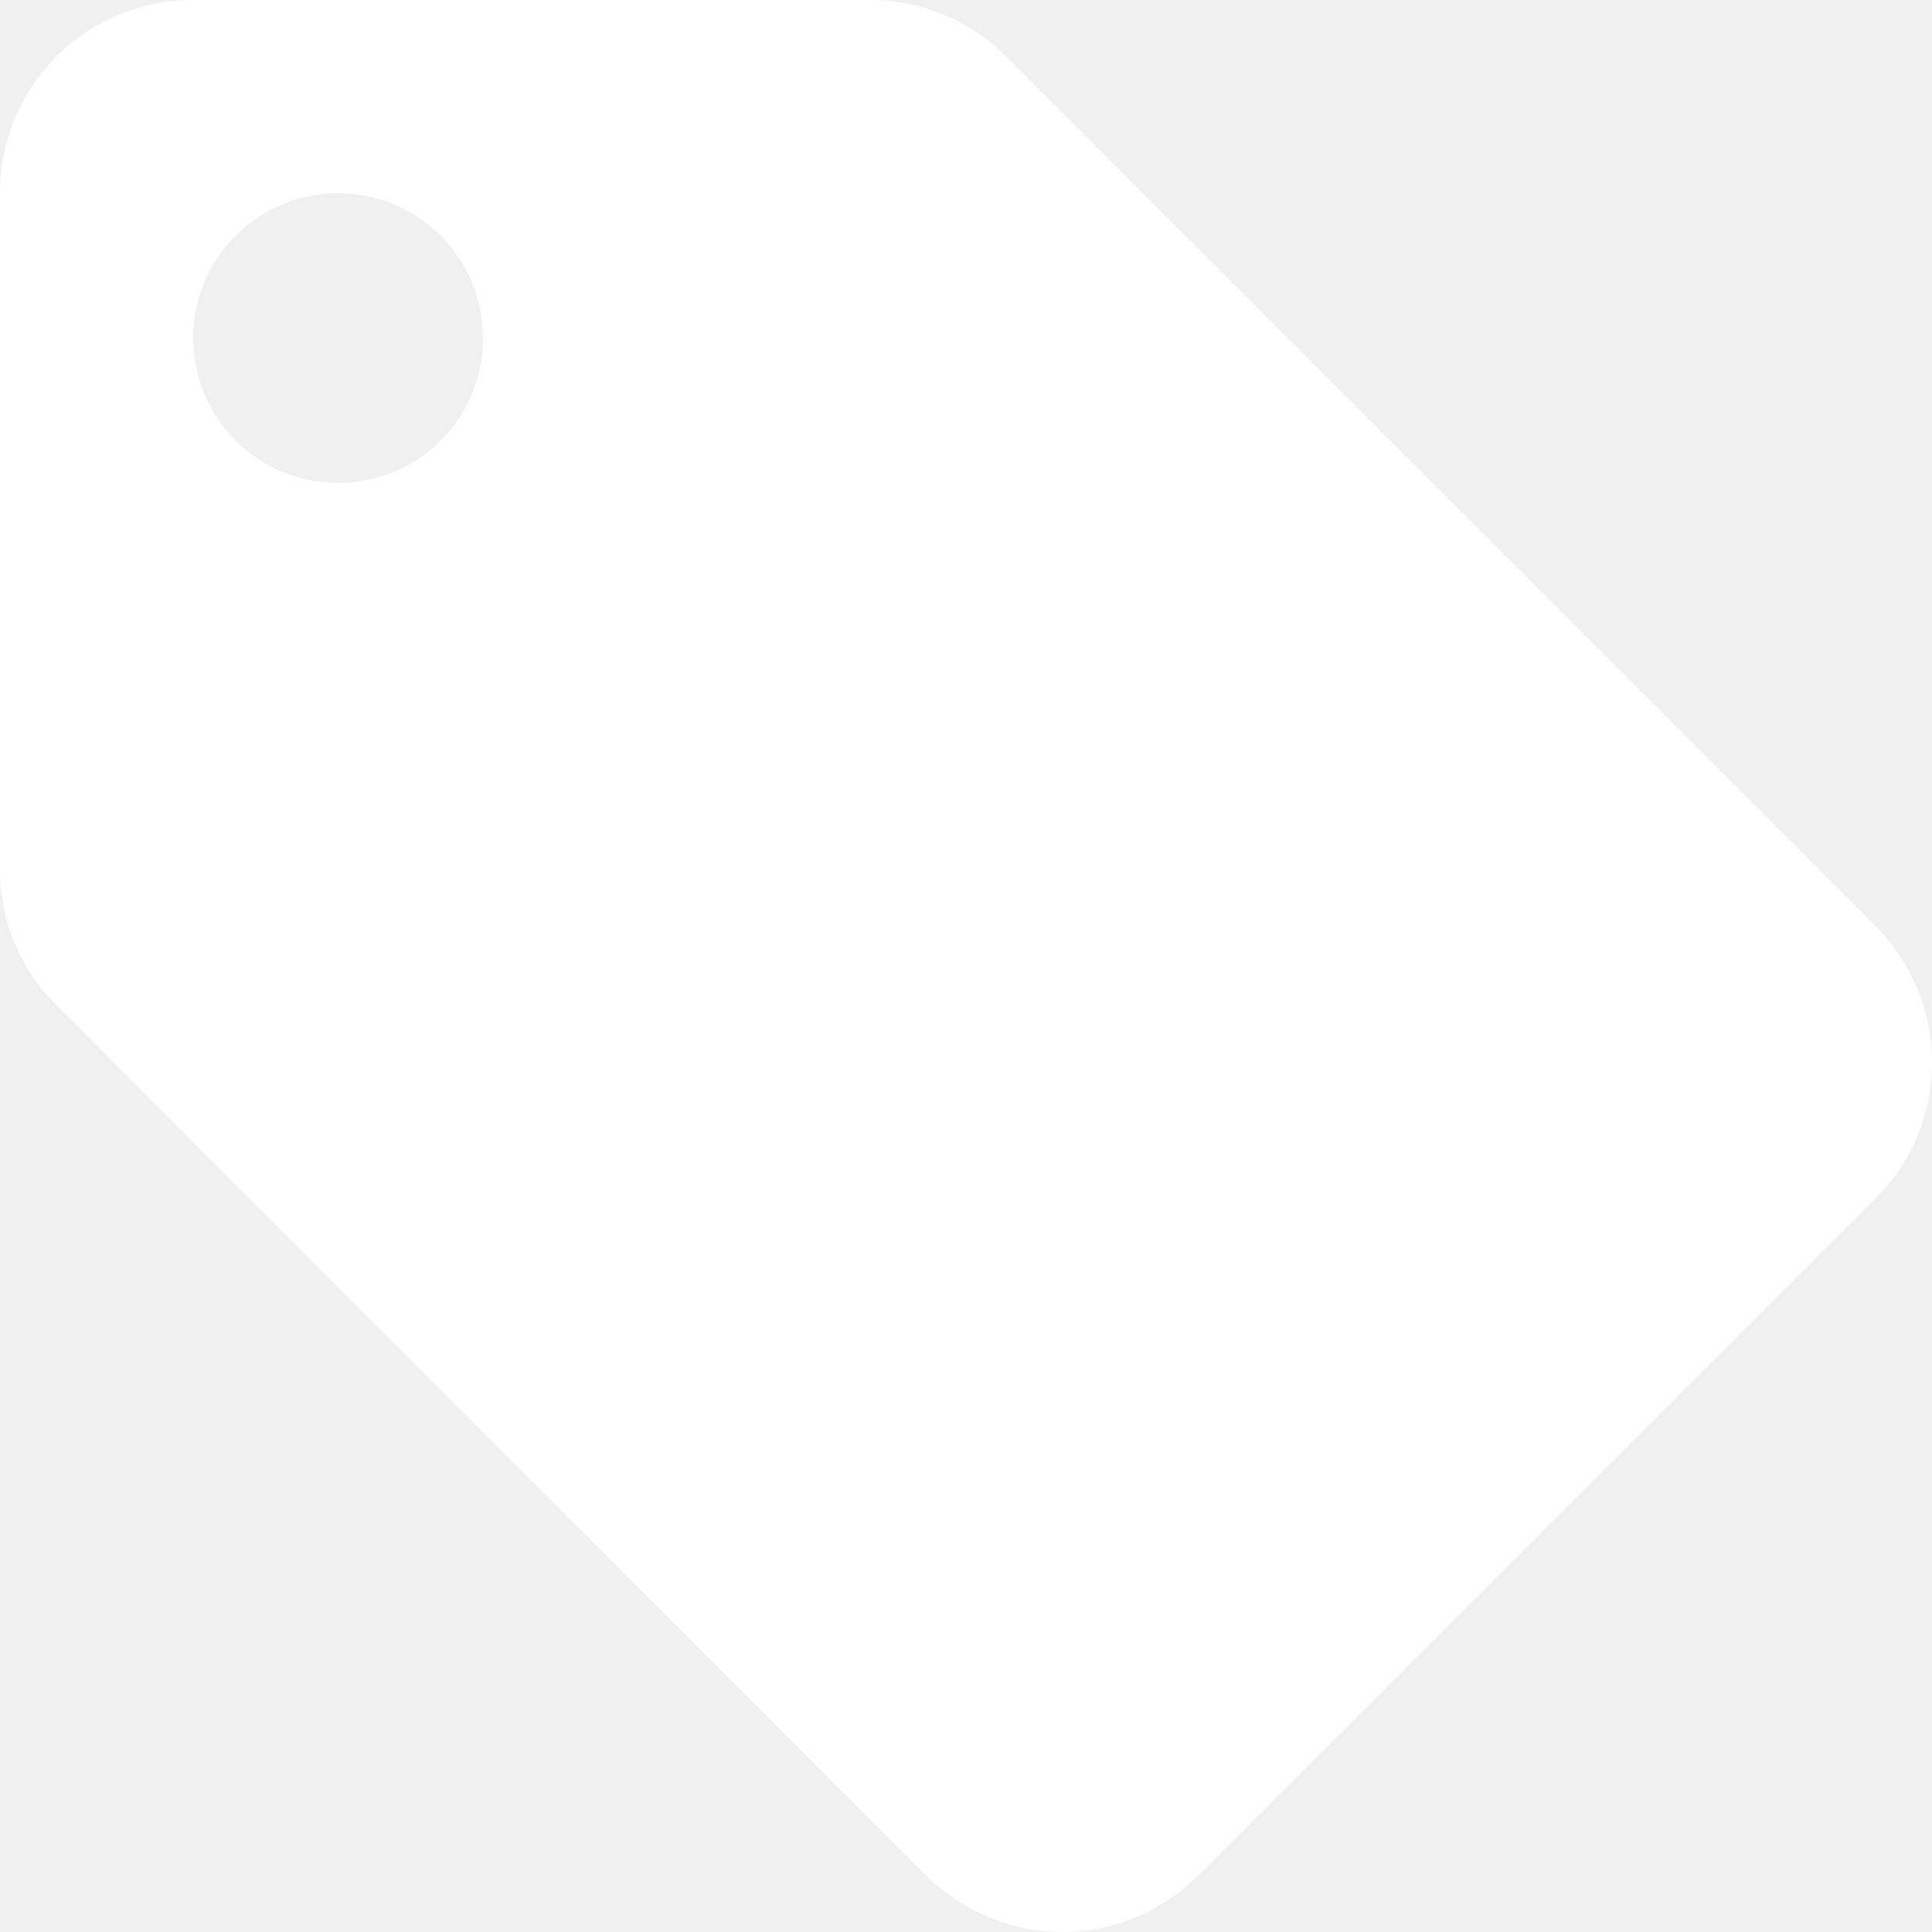
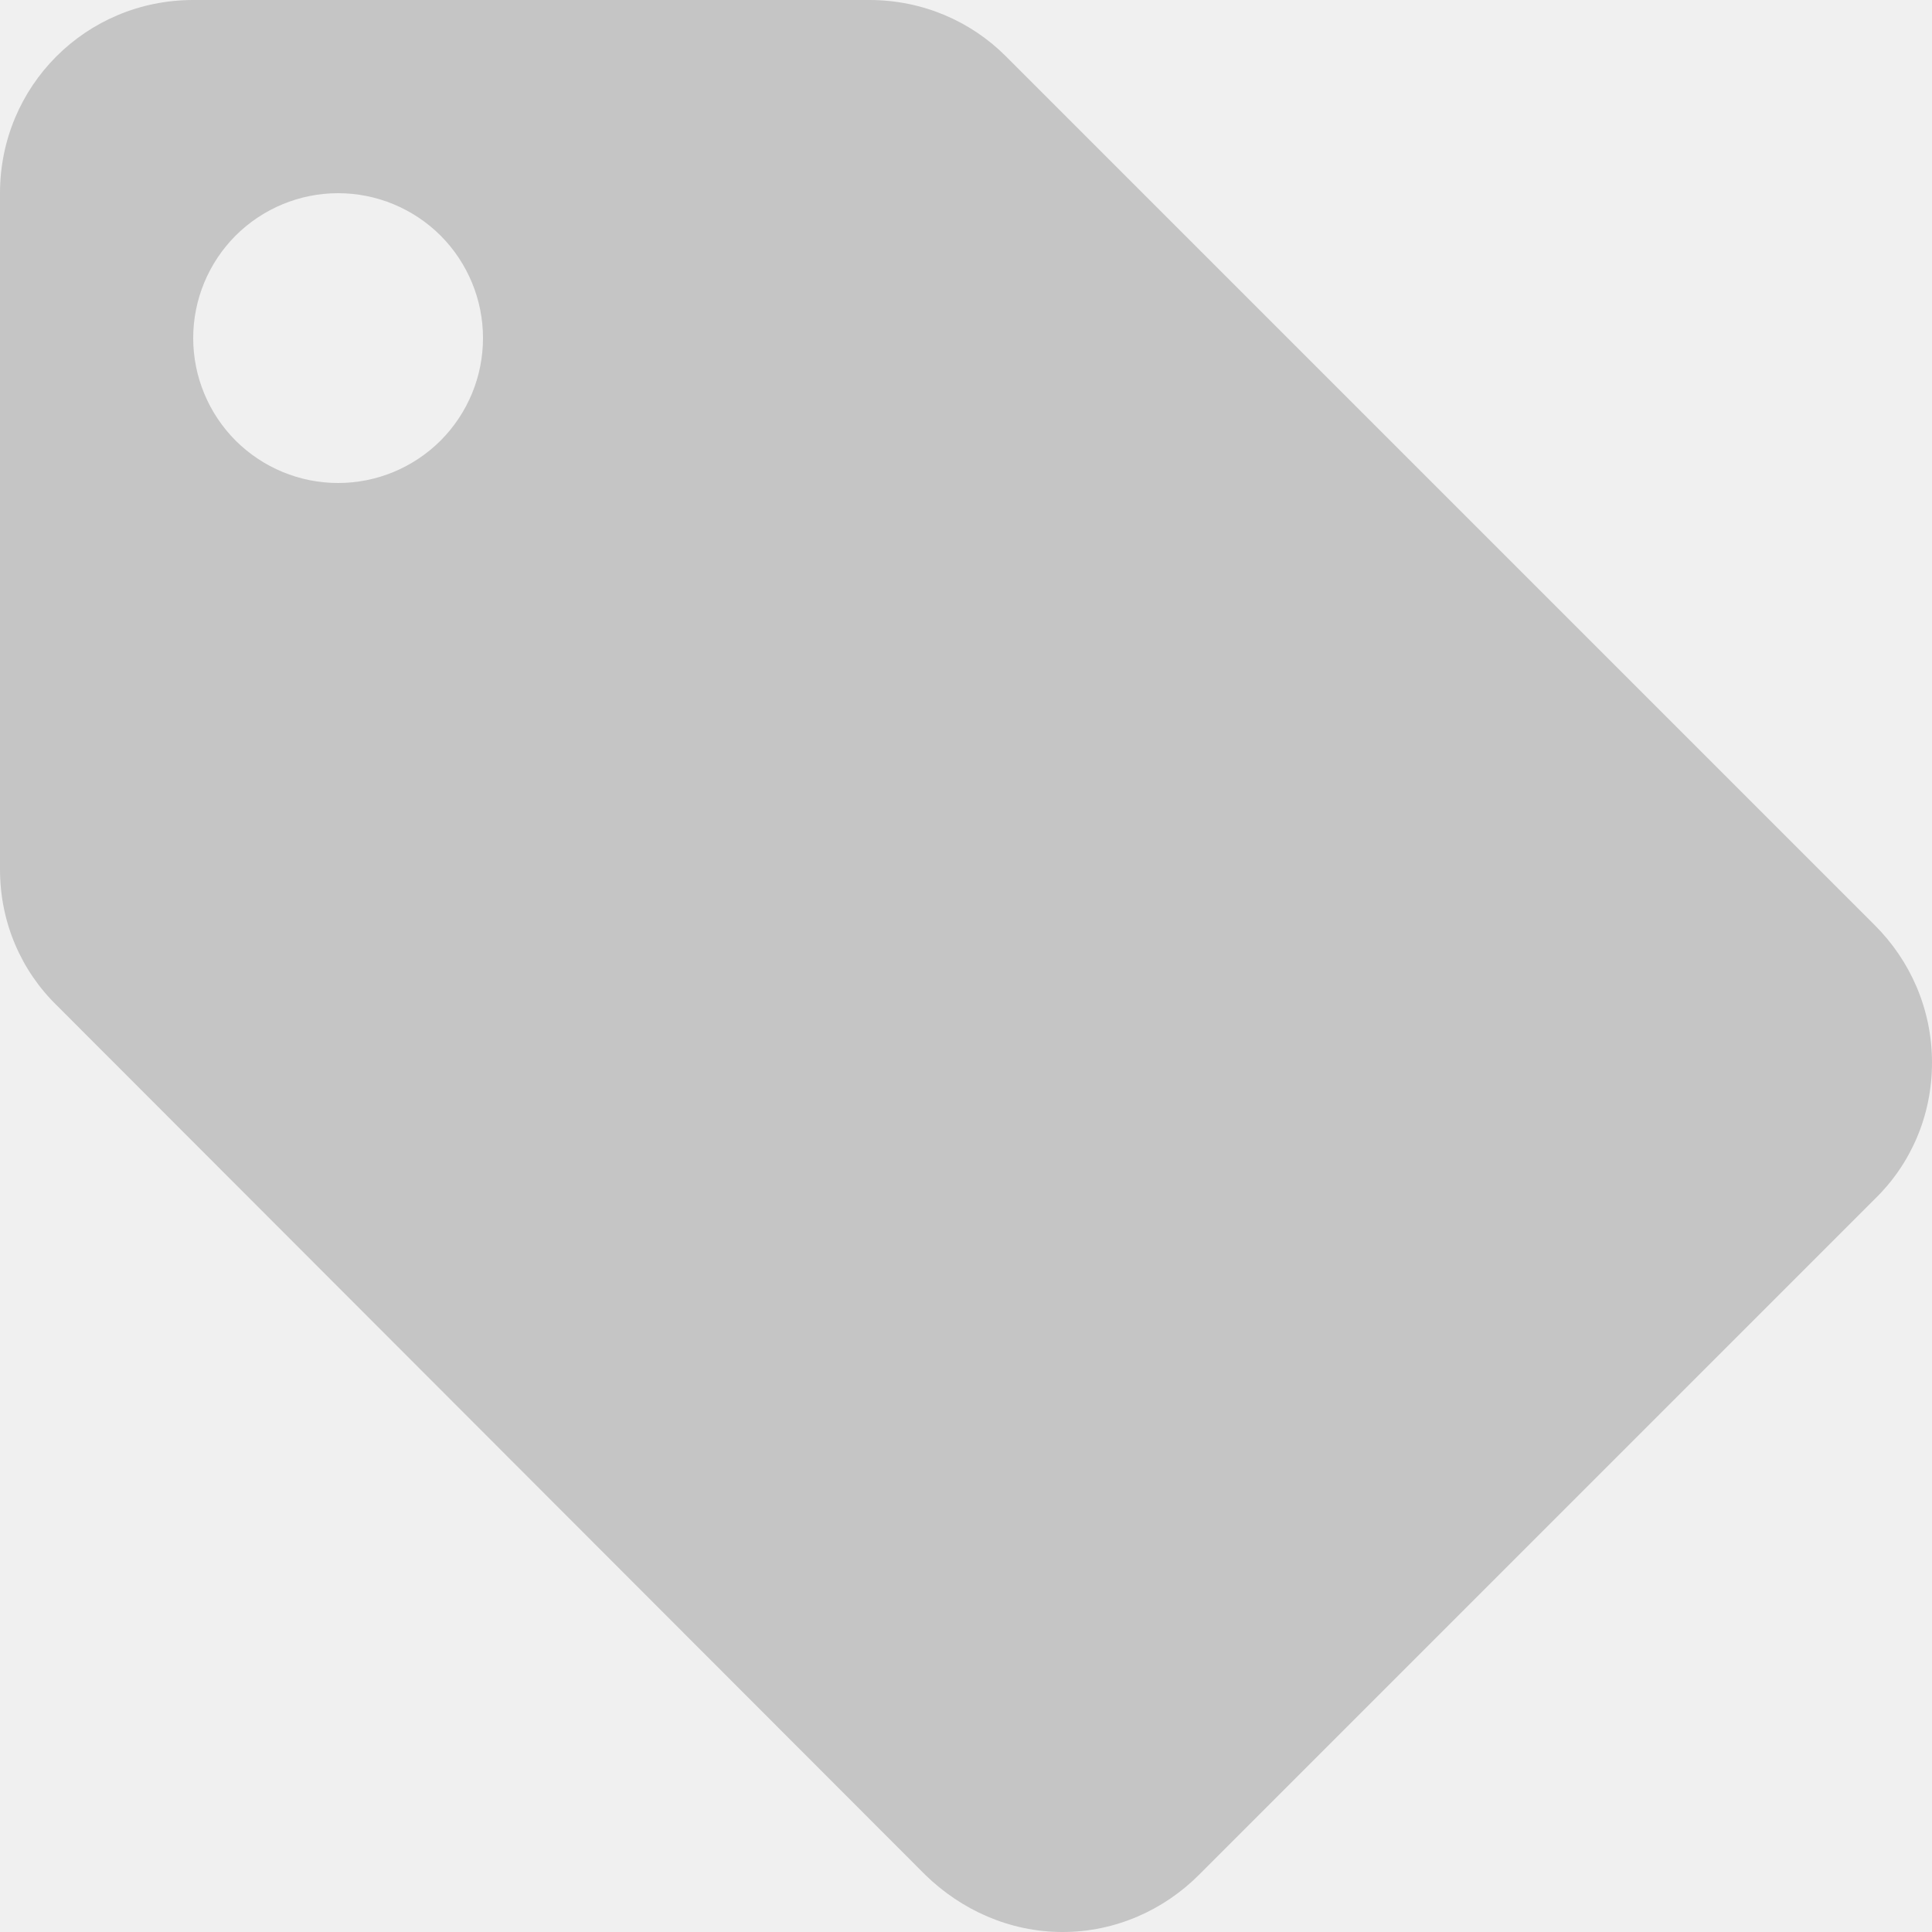
<svg xmlns="http://www.w3.org/2000/svg" width="20" height="20" viewBox="0 0 20 20" fill="none">
-   <path d="M3.5 5C3.102 5 2.721 4.842 2.439 4.561C2.158 4.279 2 3.898 2 3.5C2 3.102 2.158 2.721 2.439 2.439C2.721 2.158 3.102 2 3.5 2C3.898 2 4.279 2.158 4.561 2.439C4.842 2.721 5 3.102 5 3.5C5 3.898 4.842 4.279 4.561 4.561C4.279 4.842 3.898 5 3.5 5ZM19.41 9.58L10.41 0.58C10.05 0.22 9.55 0 9 0H2C0.89 0 0 0.89 0 2V9C0 9.55 0.22 10.05 0.59 10.41L9.58 19.41C9.95 19.77 10.45 20 11 20C11.55 20 12.05 19.77 12.41 19.41L19.41 12.41C19.78 12.05 20 11.55 20 11C20 10.44 19.77 9.94 19.41 9.58Z" fill="white" />
+   <path d="M3.5 5C3.102 5 2.721 4.842 2.439 4.561C2.158 4.279 2 3.898 2 3.5C2 3.102 2.158 2.721 2.439 2.439C2.721 2.158 3.102 2 3.5 2C3.898 2 4.279 2.158 4.561 2.439C4.842 2.721 5 3.102 5 3.5C5 3.898 4.842 4.279 4.561 4.561C4.279 4.842 3.898 5 3.5 5ZM19.41 9.58L10.41 0.58C10.05 0.22 9.55 0 9 0H2C0.89 0 0 0.89 0 2V9C0 9.55 0.22 10.05 0.59 10.41L9.58 19.41C9.95 19.77 10.45 20 11 20C11.55 20 12.05 19.77 12.41 19.41L19.41 12.41C19.78 12.05 20 11.55 20 11C20 10.44 19.77 9.94 19.41 9.58Z" fill="#C5C5C5" />
</svg>
